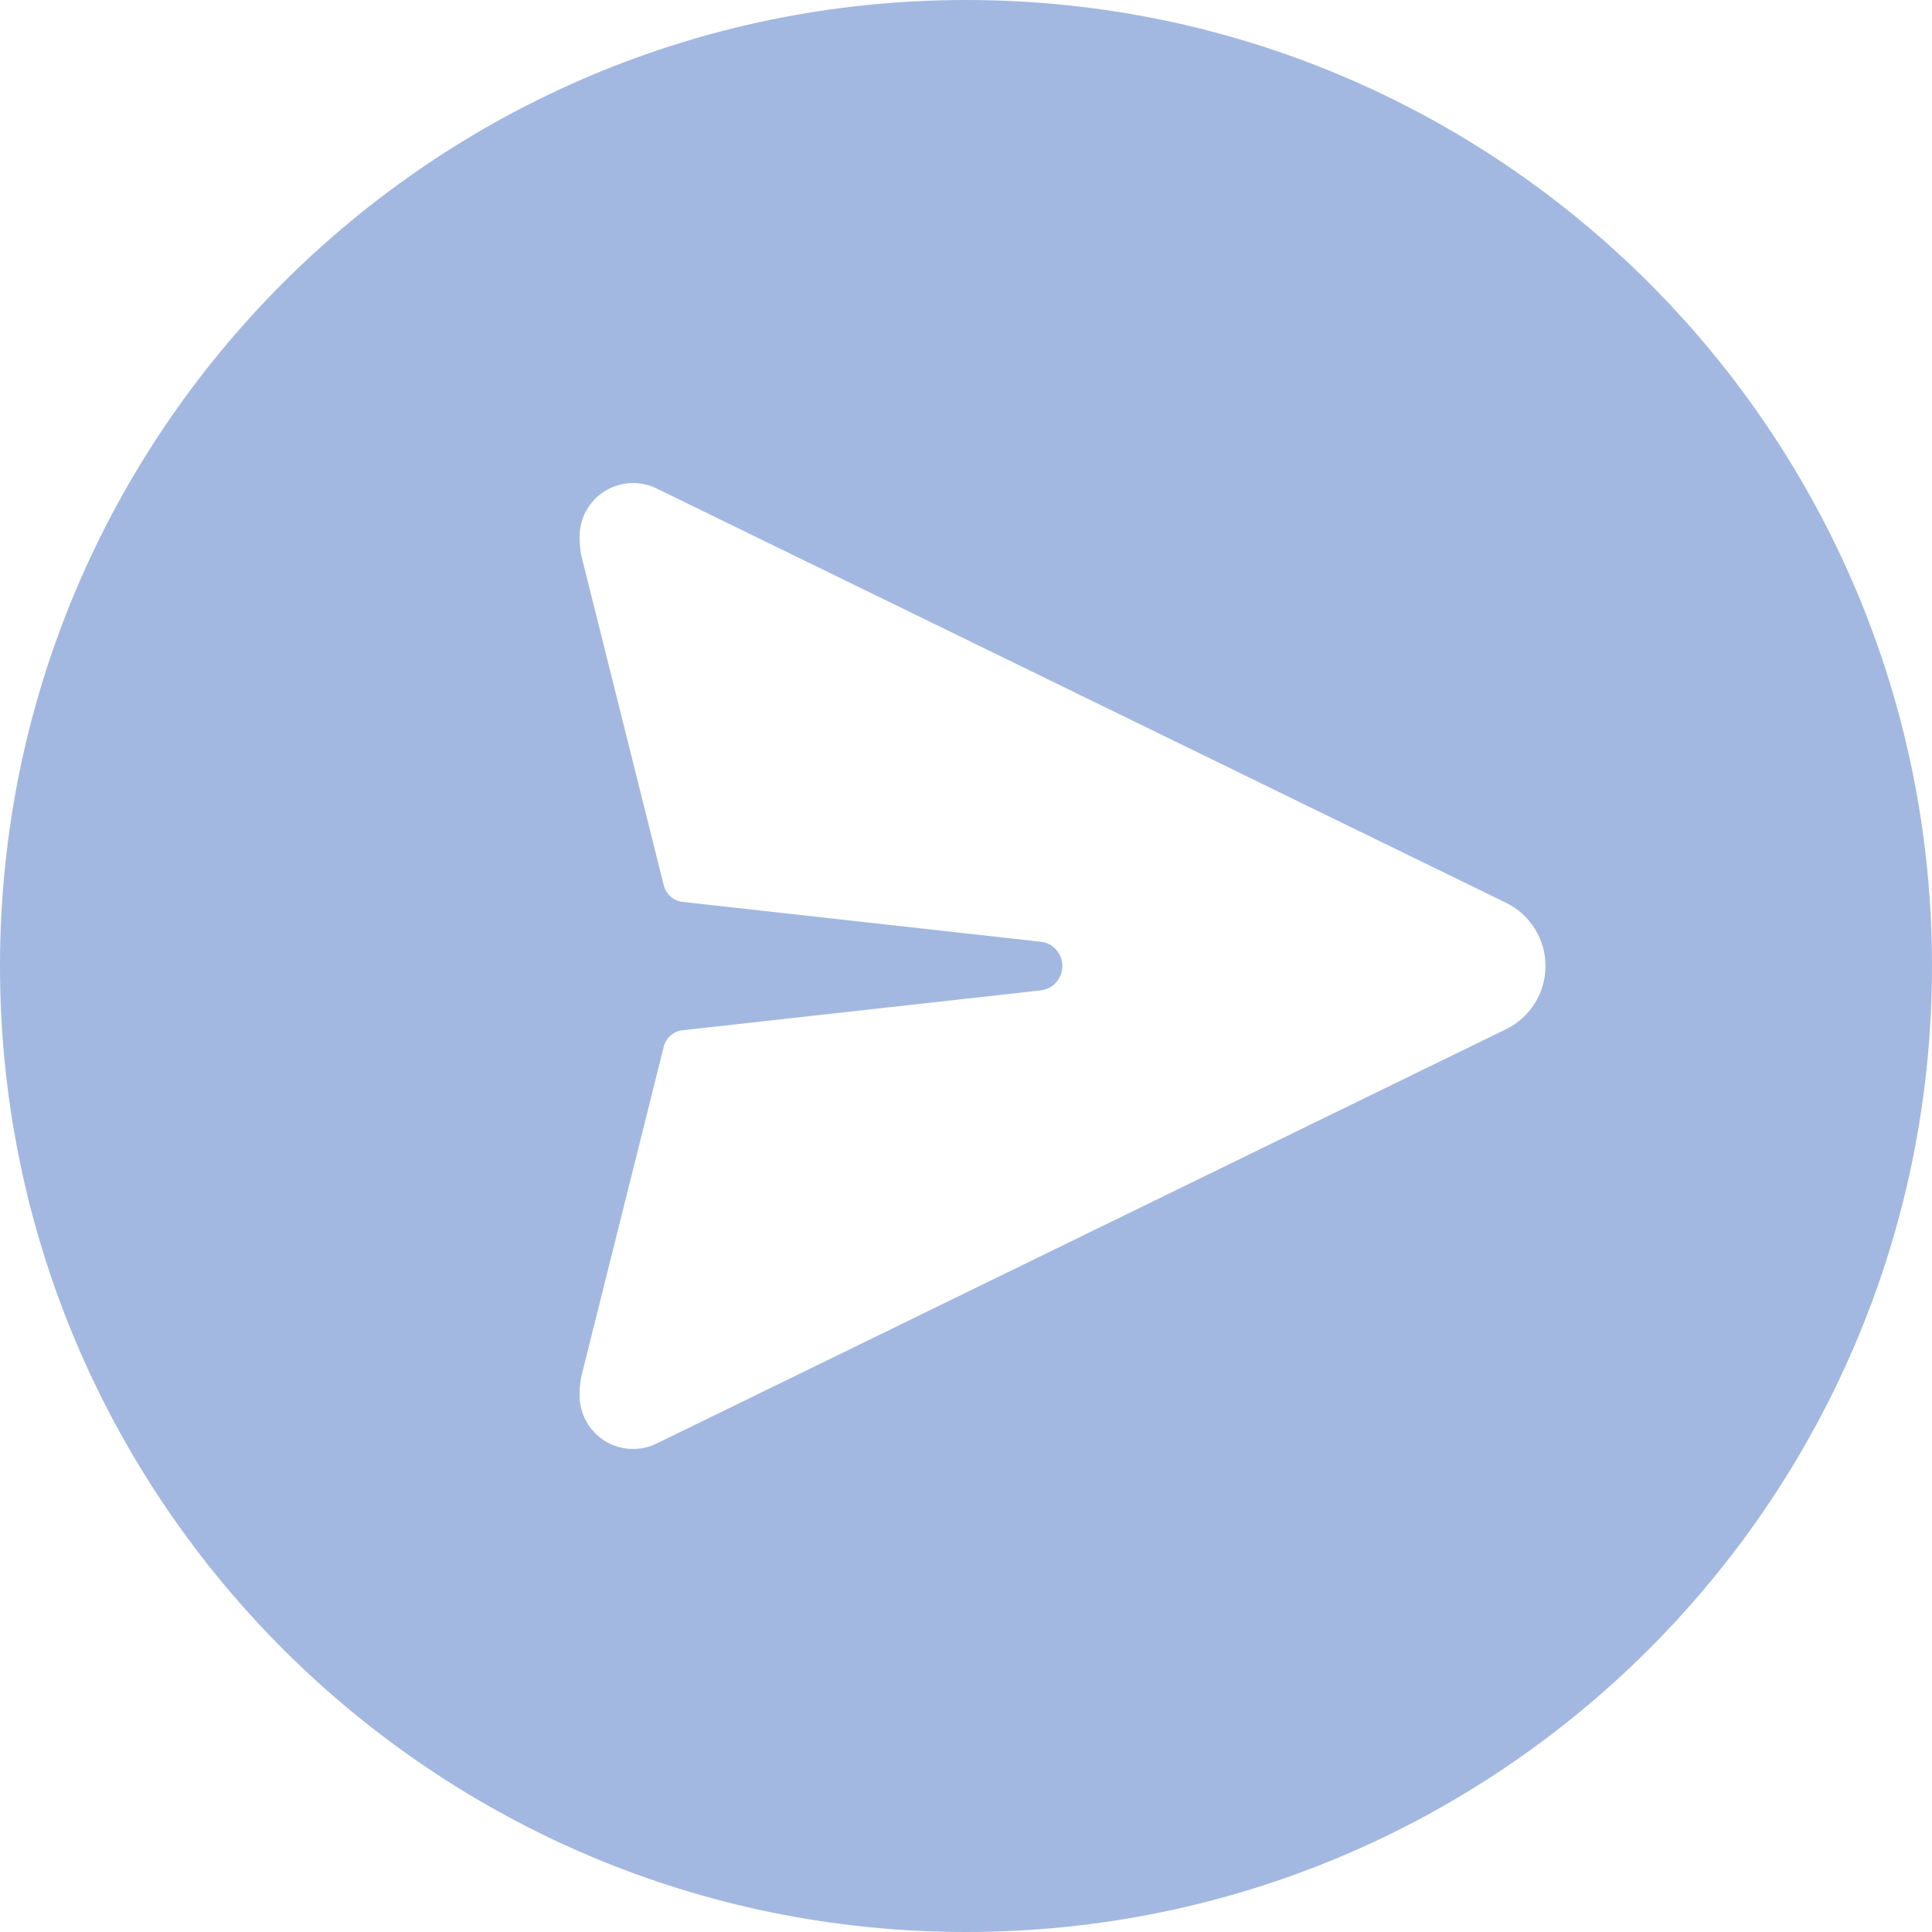
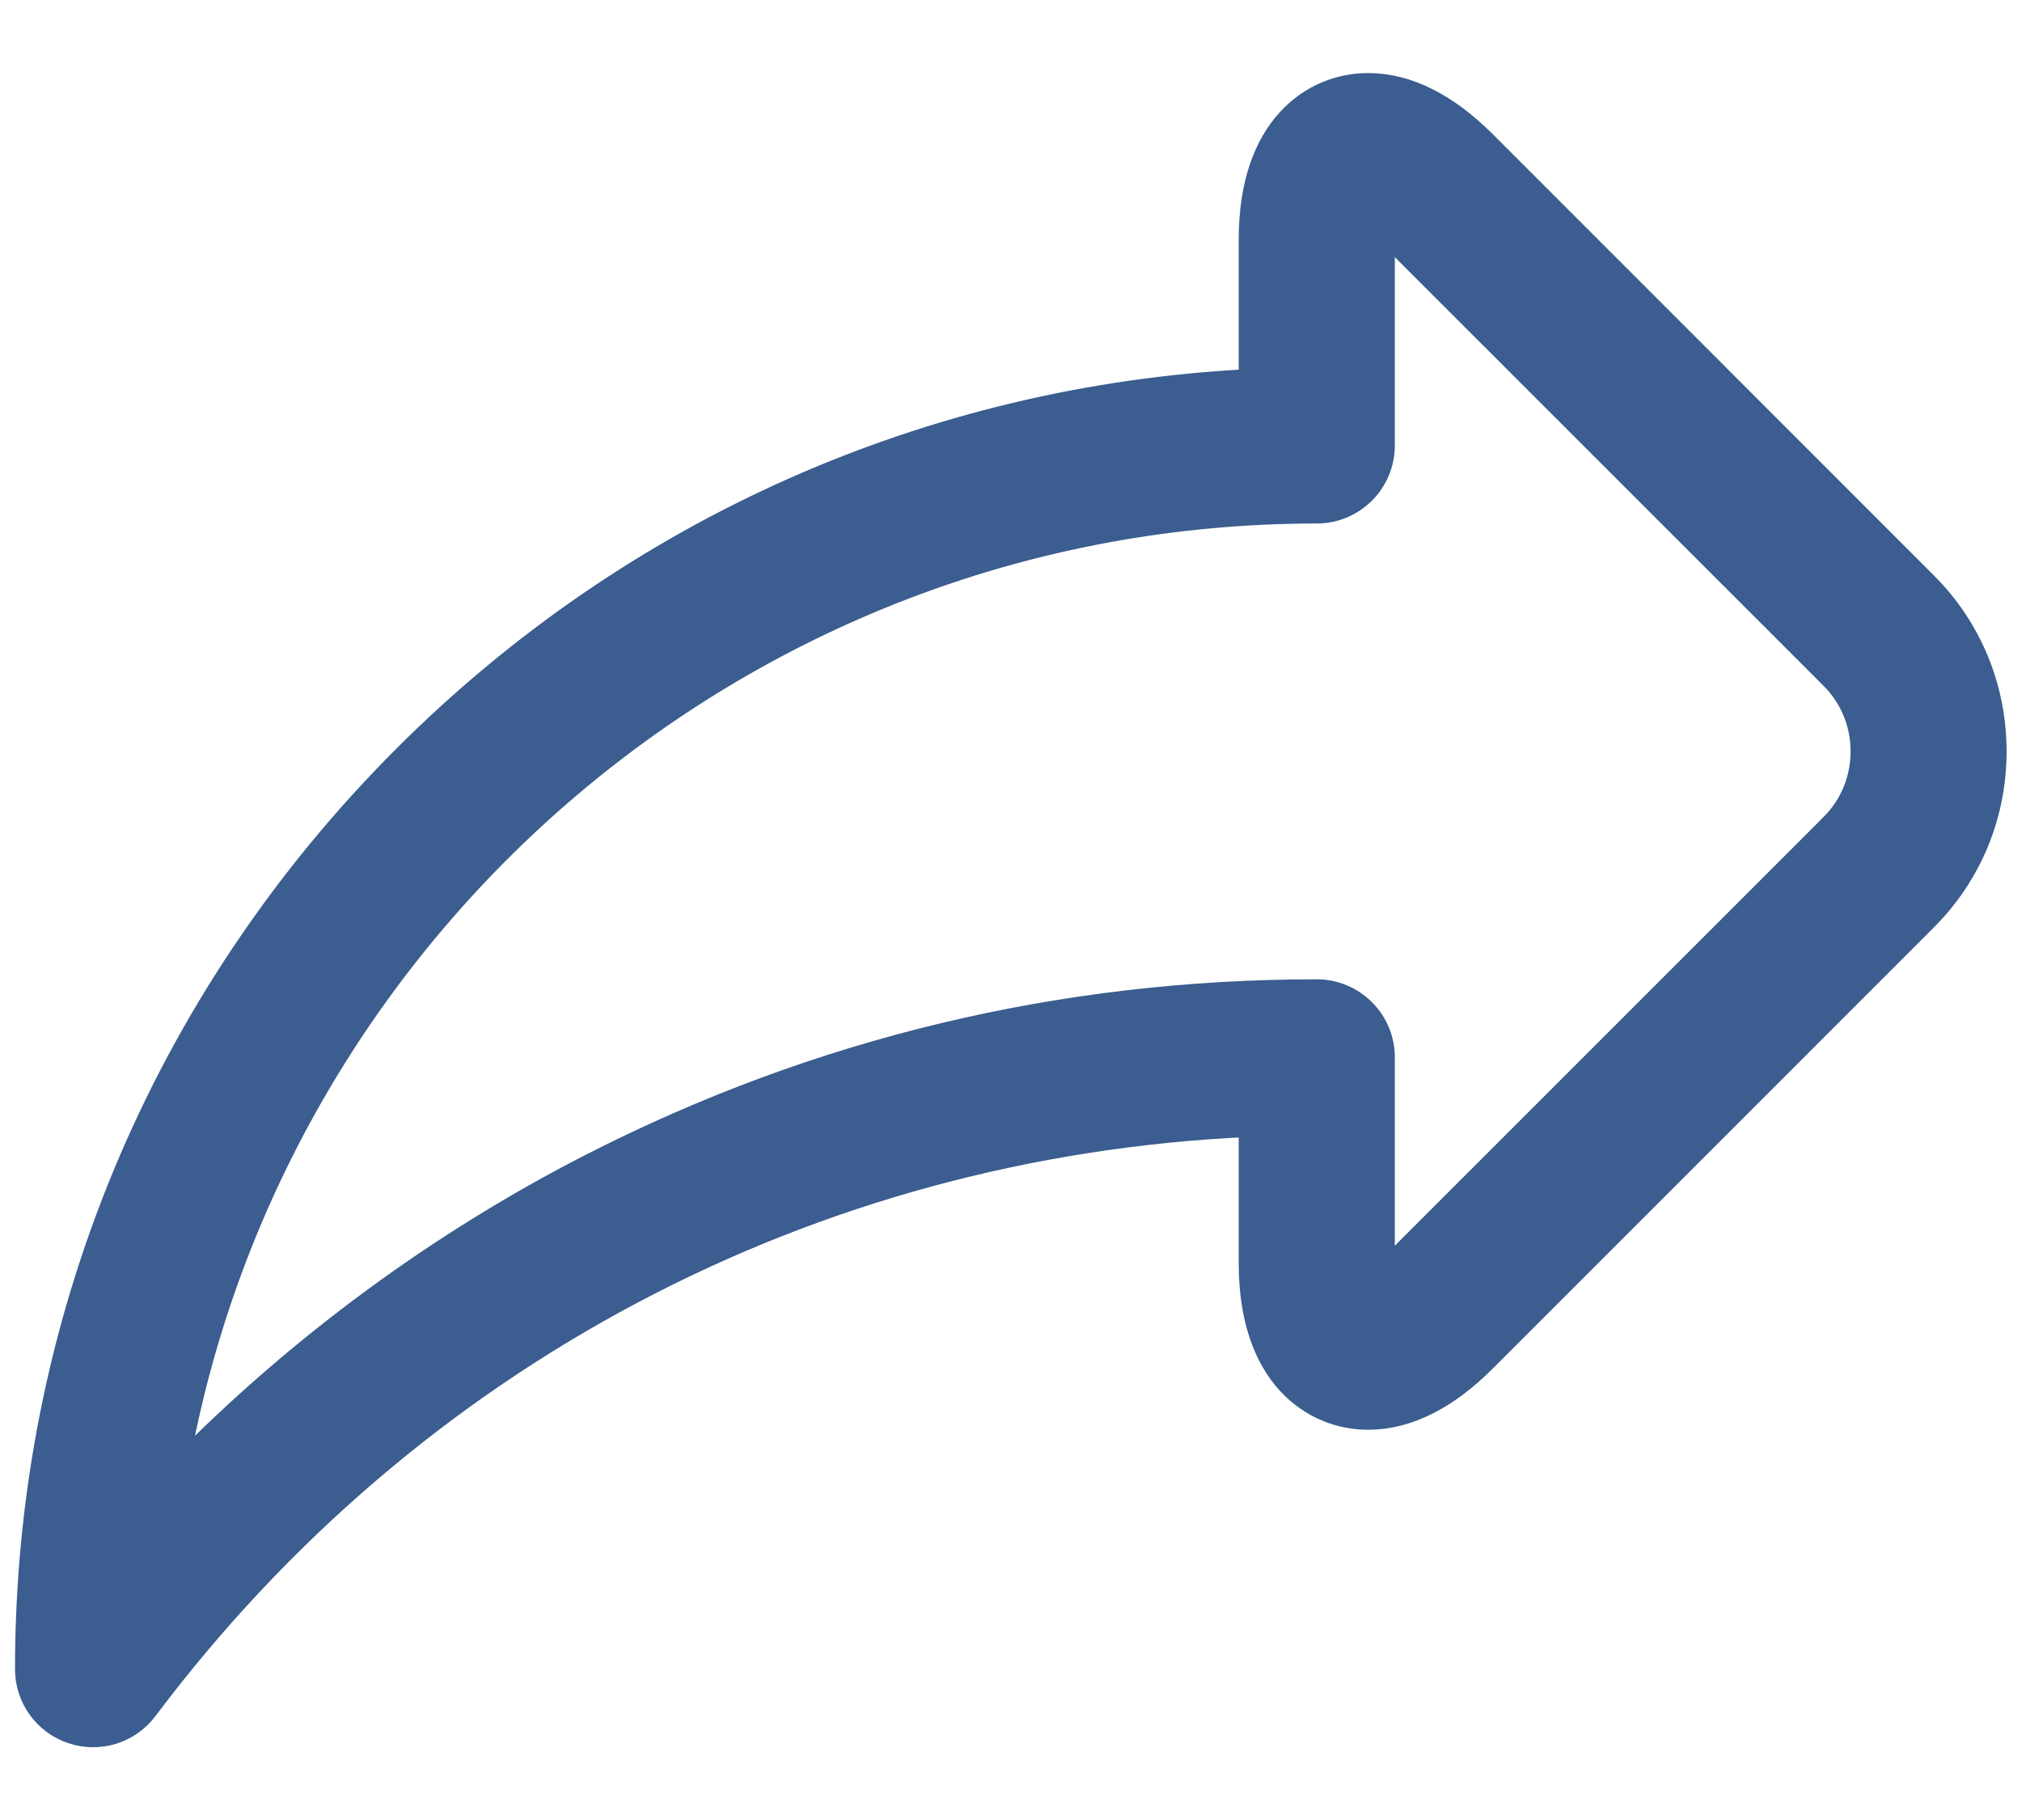
- <svg xmlns="http://www.w3.org/2000/svg" width="16" height="16" viewBox="0 0 16 16" fill="none">
-   <path fill-rule="evenodd" clip-rule="evenodd" d="M8 16C12.418 16 16 12.418 16 8C16 3.582 12.418 0 8 0C3.582 0 0 3.582 0 8C0 12.418 3.582 16 8 16ZM5.437 4.045L12.473 7.477C12.571 7.525 12.653 7.599 12.711 7.692C12.769 7.784 12.799 7.891 12.799 8C12.799 8.109 12.769 8.216 12.711 8.308C12.653 8.401 12.571 8.475 12.473 8.523L5.437 11.955C5.37 11.988 5.295 12.003 5.22 11.999C5.145 11.995 5.072 11.972 5.008 11.933C4.945 11.893 4.892 11.837 4.856 11.772C4.819 11.706 4.8 11.632 4.8 11.557V11.544C4.8 11.485 4.807 11.425 4.822 11.368L5.497 8.668C5.506 8.632 5.526 8.6 5.554 8.576C5.581 8.551 5.616 8.536 5.653 8.532L8.619 8.202C8.669 8.196 8.714 8.172 8.747 8.135C8.78 8.098 8.798 8.05 8.798 8C8.798 7.951 8.78 7.903 8.747 7.865C8.714 7.828 8.669 7.804 8.619 7.799L5.653 7.469C5.616 7.465 5.581 7.449 5.554 7.425C5.526 7.401 5.506 7.368 5.497 7.332L4.822 4.633C4.807 4.575 4.8 4.516 4.8 4.456V4.444C4.8 4.368 4.819 4.294 4.855 4.229C4.892 4.163 4.944 4.107 5.008 4.068C5.072 4.028 5.145 4.005 5.22 4.001C5.295 3.997 5.37 4.012 5.437 4.045Z" fill="#A3B8E0" />
+ <svg xmlns="http://www.w3.org/2000/svg" width="20" height="18" viewBox="0 0 20 18" fill="none">
+   <path d="M19.056 5.765L14.691 1.399C14.319 1.028 13.929 0.826 13.532 0.826C13.258 0.826 12.961 0.931 12.734 1.181C12.506 1.431 12.356 1.818 12.356 2.367V3.754C9.196 3.916 6.247 5.224 3.993 7.478C1.581 9.89 0.252 13.097 0.252 16.508C0.252 16.649 0.296 16.785 0.378 16.899C0.46 17.013 0.576 17.098 0.709 17.142C0.842 17.187 0.985 17.188 1.119 17.147C1.253 17.105 1.371 17.022 1.455 16.91C4.082 13.413 8.026 11.335 12.356 11.141V12.496C12.356 13.045 12.506 13.432 12.733 13.682C12.961 13.932 13.258 14.037 13.532 14.037H13.532C13.929 14.037 14.319 13.835 14.691 13.463L19.056 9.098C19.056 9.098 19.056 9.098 19.056 9.098C19.5 8.654 19.744 8.062 19.744 7.431C19.744 6.801 19.5 6.209 19.056 5.765ZM18.111 8.153L13.745 12.518C13.728 12.536 13.71 12.553 13.694 12.568C13.693 12.546 13.693 12.522 13.693 12.496V10.457C13.693 10.088 13.393 9.789 13.024 9.789C10.498 9.789 8.083 10.368 5.847 11.51C4.341 12.28 2.956 13.299 1.764 14.509C2.713 9.154 7.402 5.074 13.024 5.074C13.393 5.074 13.693 4.775 13.693 4.406V2.367C13.693 2.341 13.693 2.318 13.694 2.296C13.71 2.31 13.728 2.327 13.745 2.345L18.111 6.71L18.184 6.637L18.111 6.71C18.302 6.902 18.408 7.157 18.408 7.431C18.408 7.706 18.302 7.961 18.111 8.153L18.184 8.226L18.111 8.153Z" fill="#3B5D8F" stroke="#3B5D8F" stroke-width="0.207" />
</svg>
